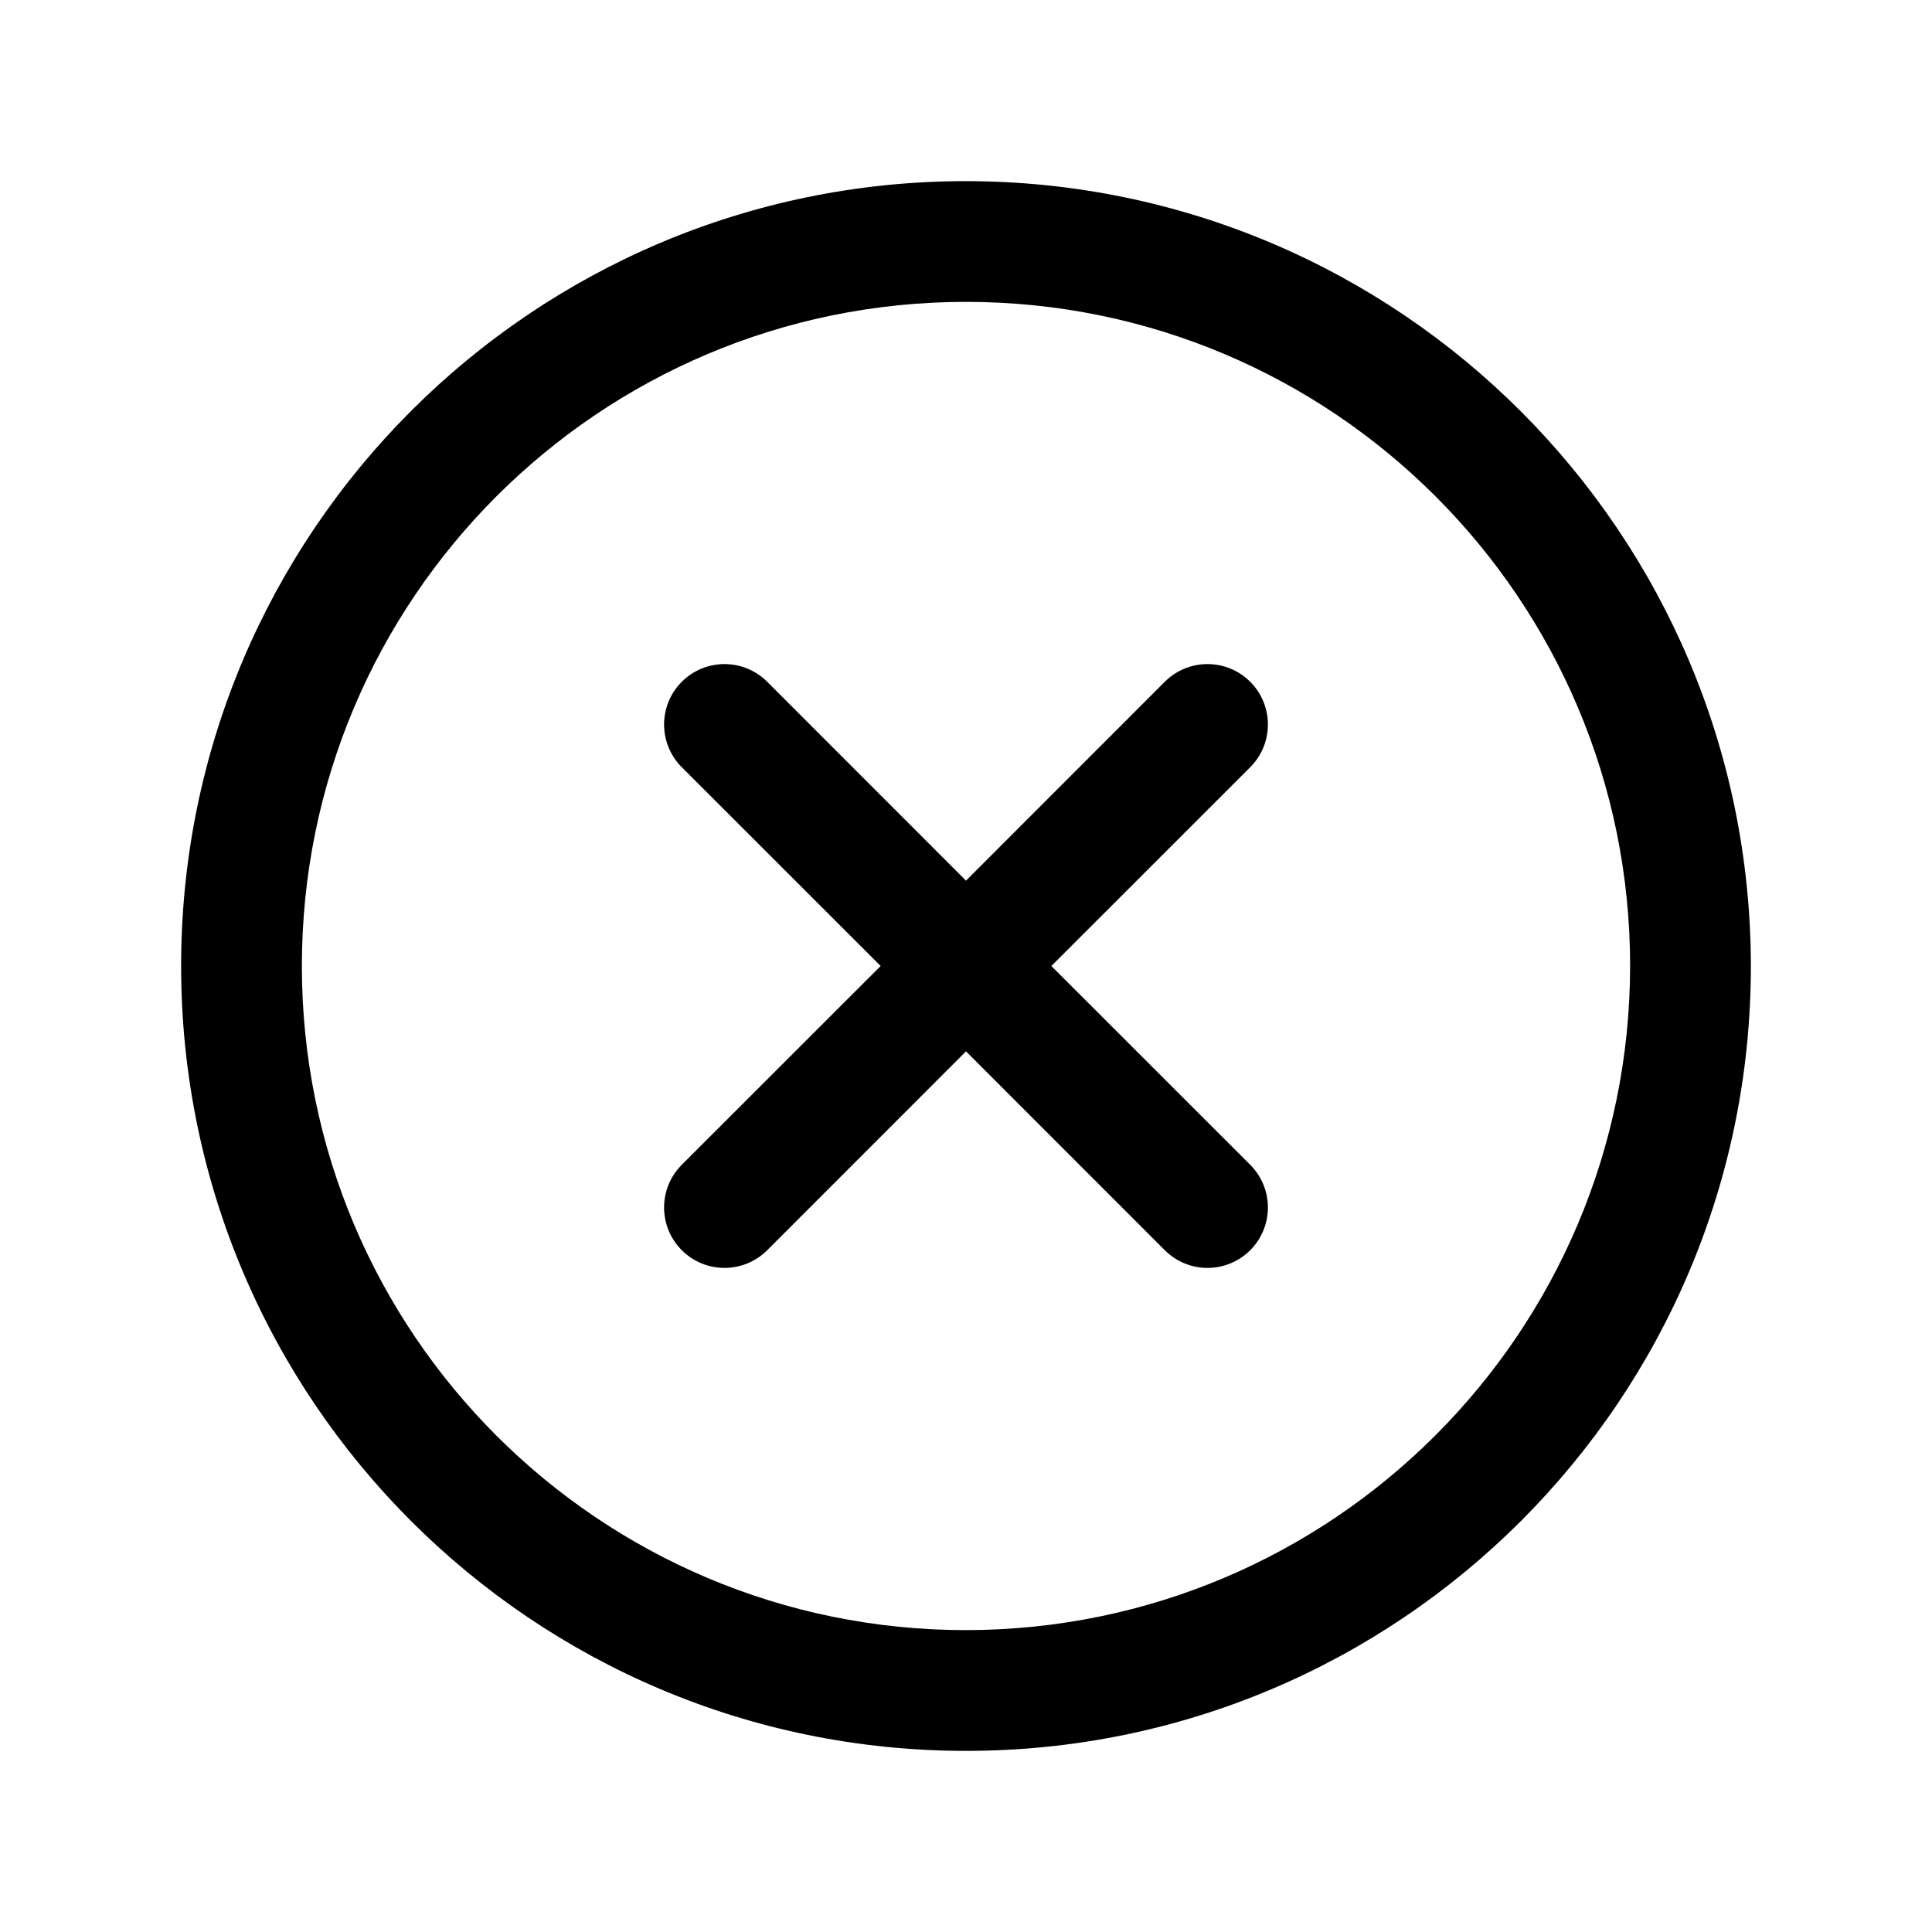
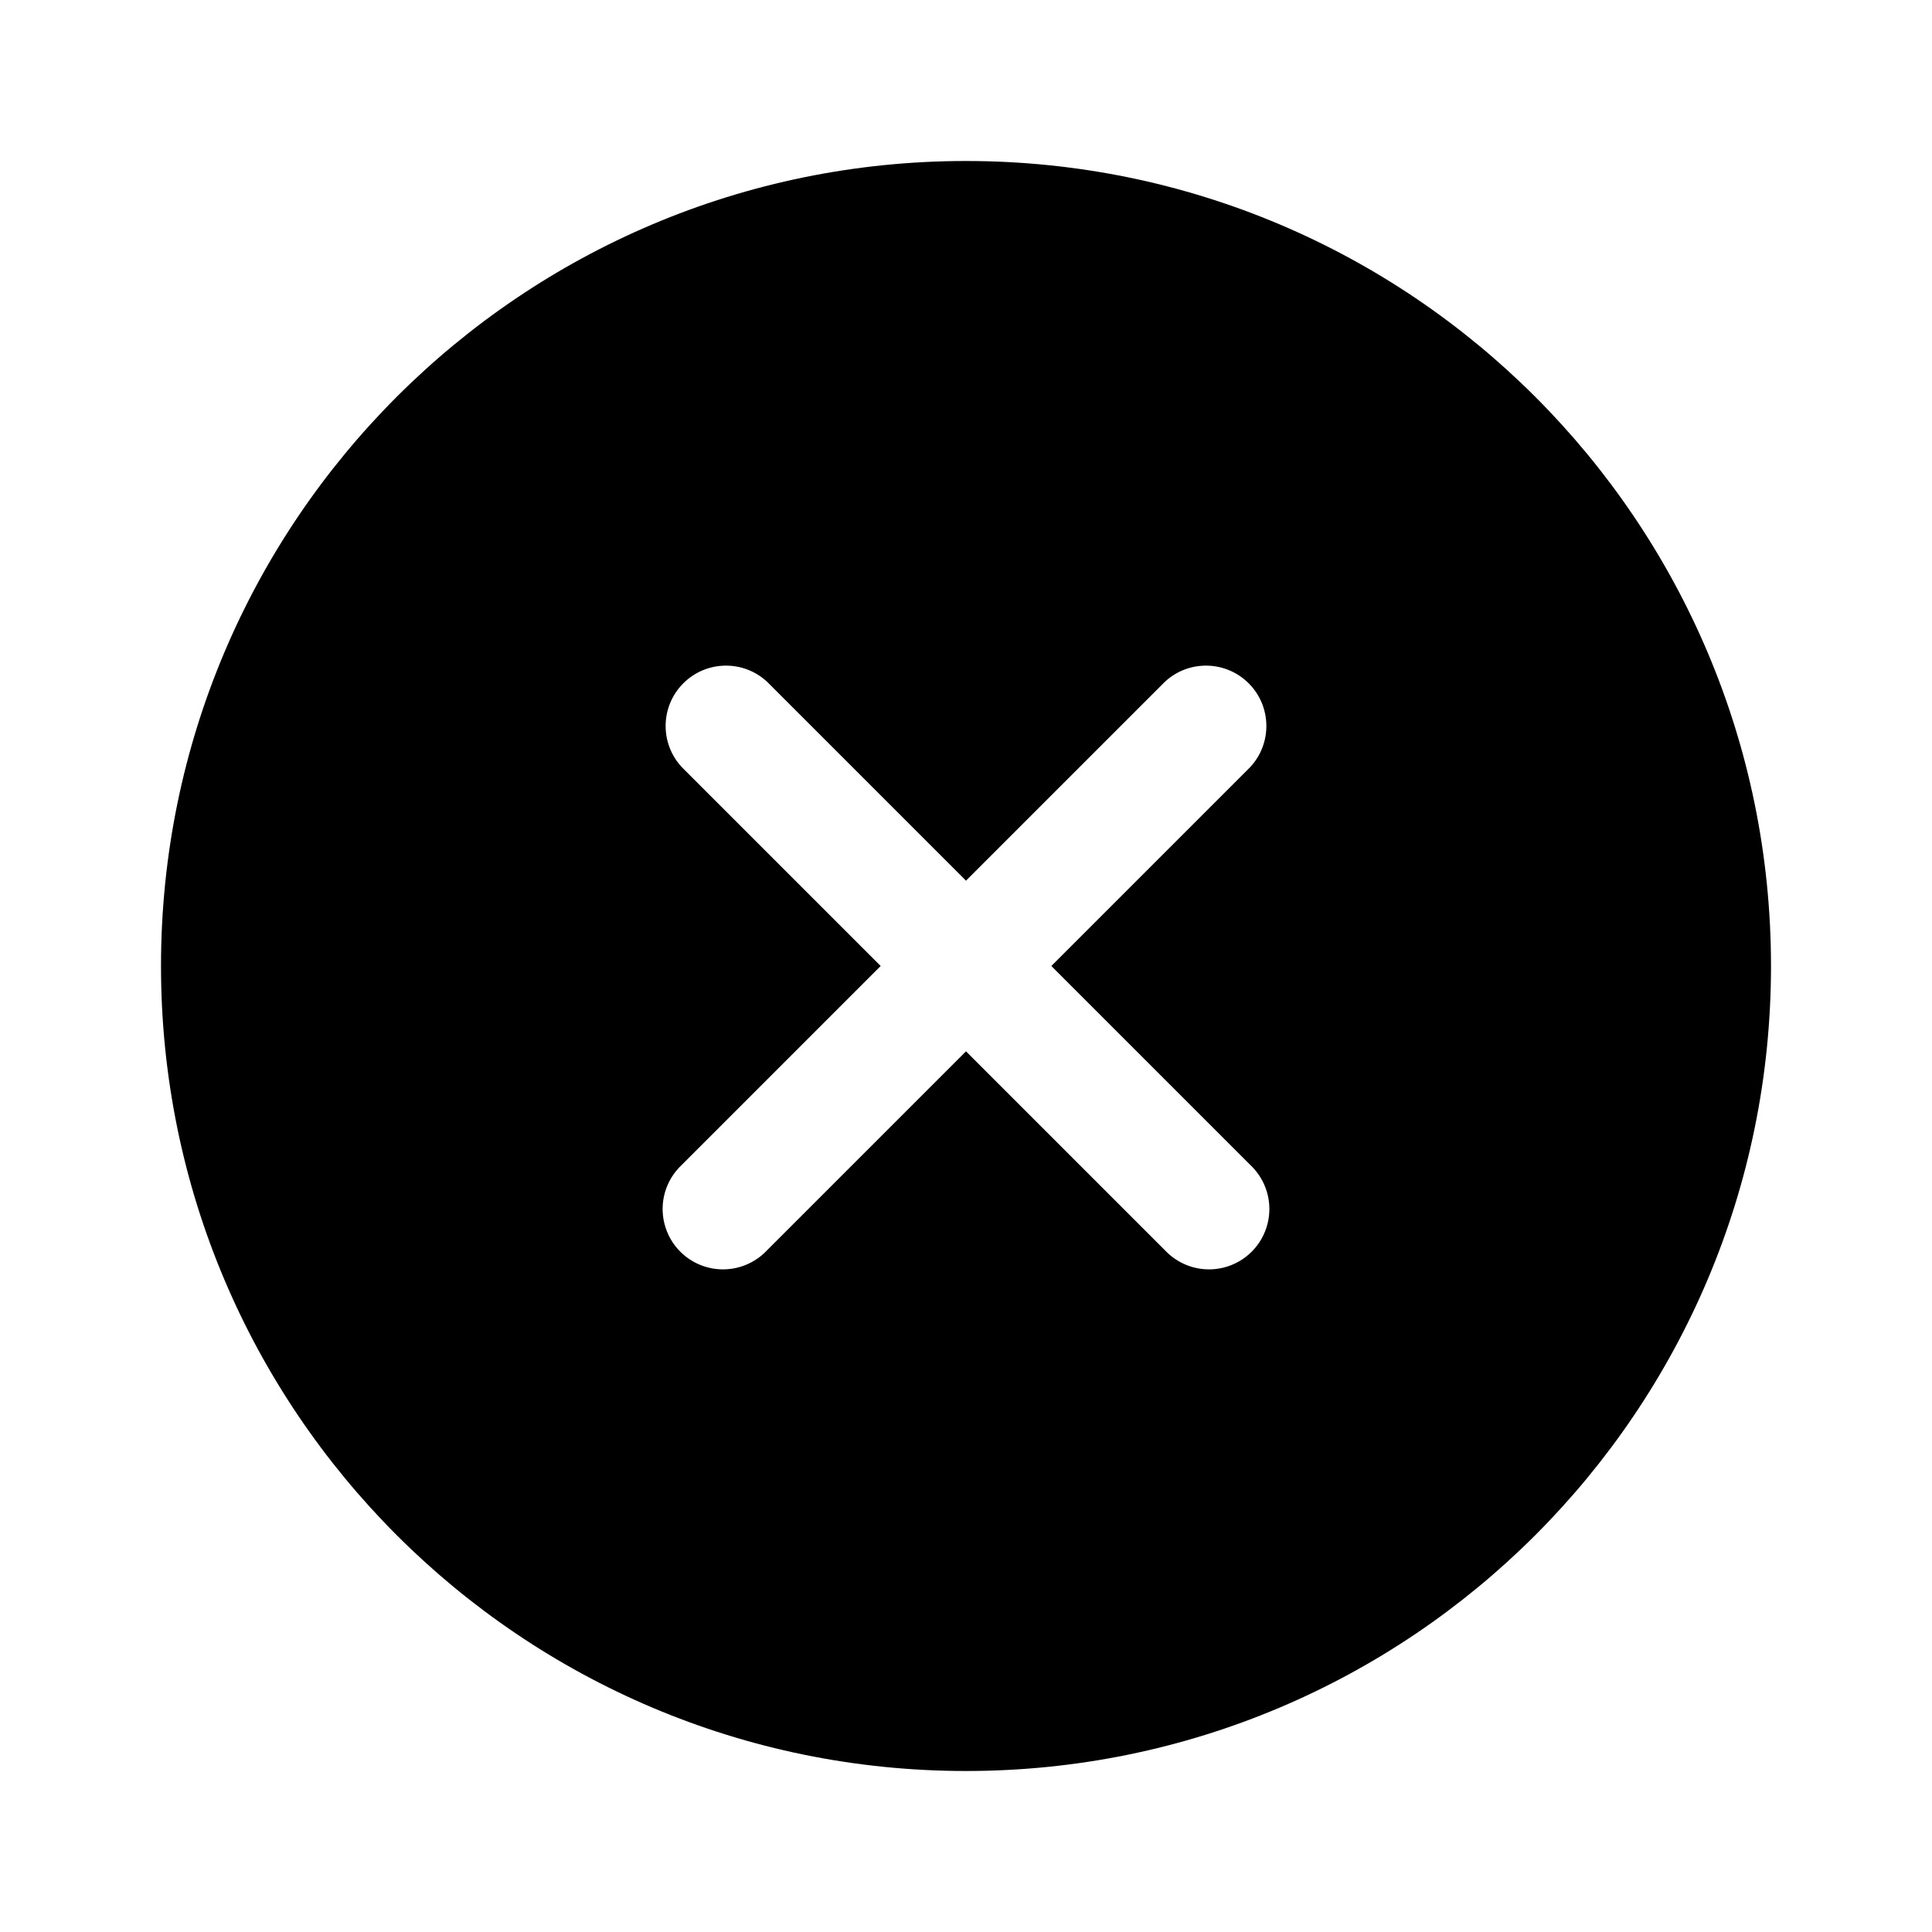
- <svg xmlns="http://www.w3.org/2000/svg" width="24" height="24" fill="currentColor" viewBox="0 0 256 256">
-   <path d="M165.66,101.66,139.31,128l26.35,26.34a8,8,0,0,1-11.32,11.32L128,139.31l-26.34,26.35a8,8,0,0,1-11.32-11.32L116.69,128,90.34,101.66a8,8,0,0,1,11.32-11.32L128,116.69l26.34-26.35a8,8,0,0,1,11.32,11.32ZM232,128A104,104,0,1,1,128,24,104.11,104.11,0,0,1,232,128Zm-16,0a88,88,0,1,0-88,88A88.1,88.1,0,0,0,216,128Z" />
+ <svg xmlns="http://www.w3.org/2000/svg" width="24" height="24" fill="none" viewBox="0 0 24 24">
+   <path fill="currentColor" fill-rule="evenodd" d="M2 12C2 6.477 6.477 2 12 2s10 4.477 10 10-4.477 10-10 10S2 17.523 2 12Zm7.53-3.53a.75.75 0 0 0-1.06 1.06L10.94 12l-2.47 2.47a.75.75 0 1 0 1.06 1.06L12 13.06l2.47 2.47a.75.75 0 1 0 1.06-1.06L13.06 12l2.47-2.47a.75.75 0 0 0-1.06-1.06L12 10.94 9.53 8.47Z" clip-rule="evenodd" />
</svg>
